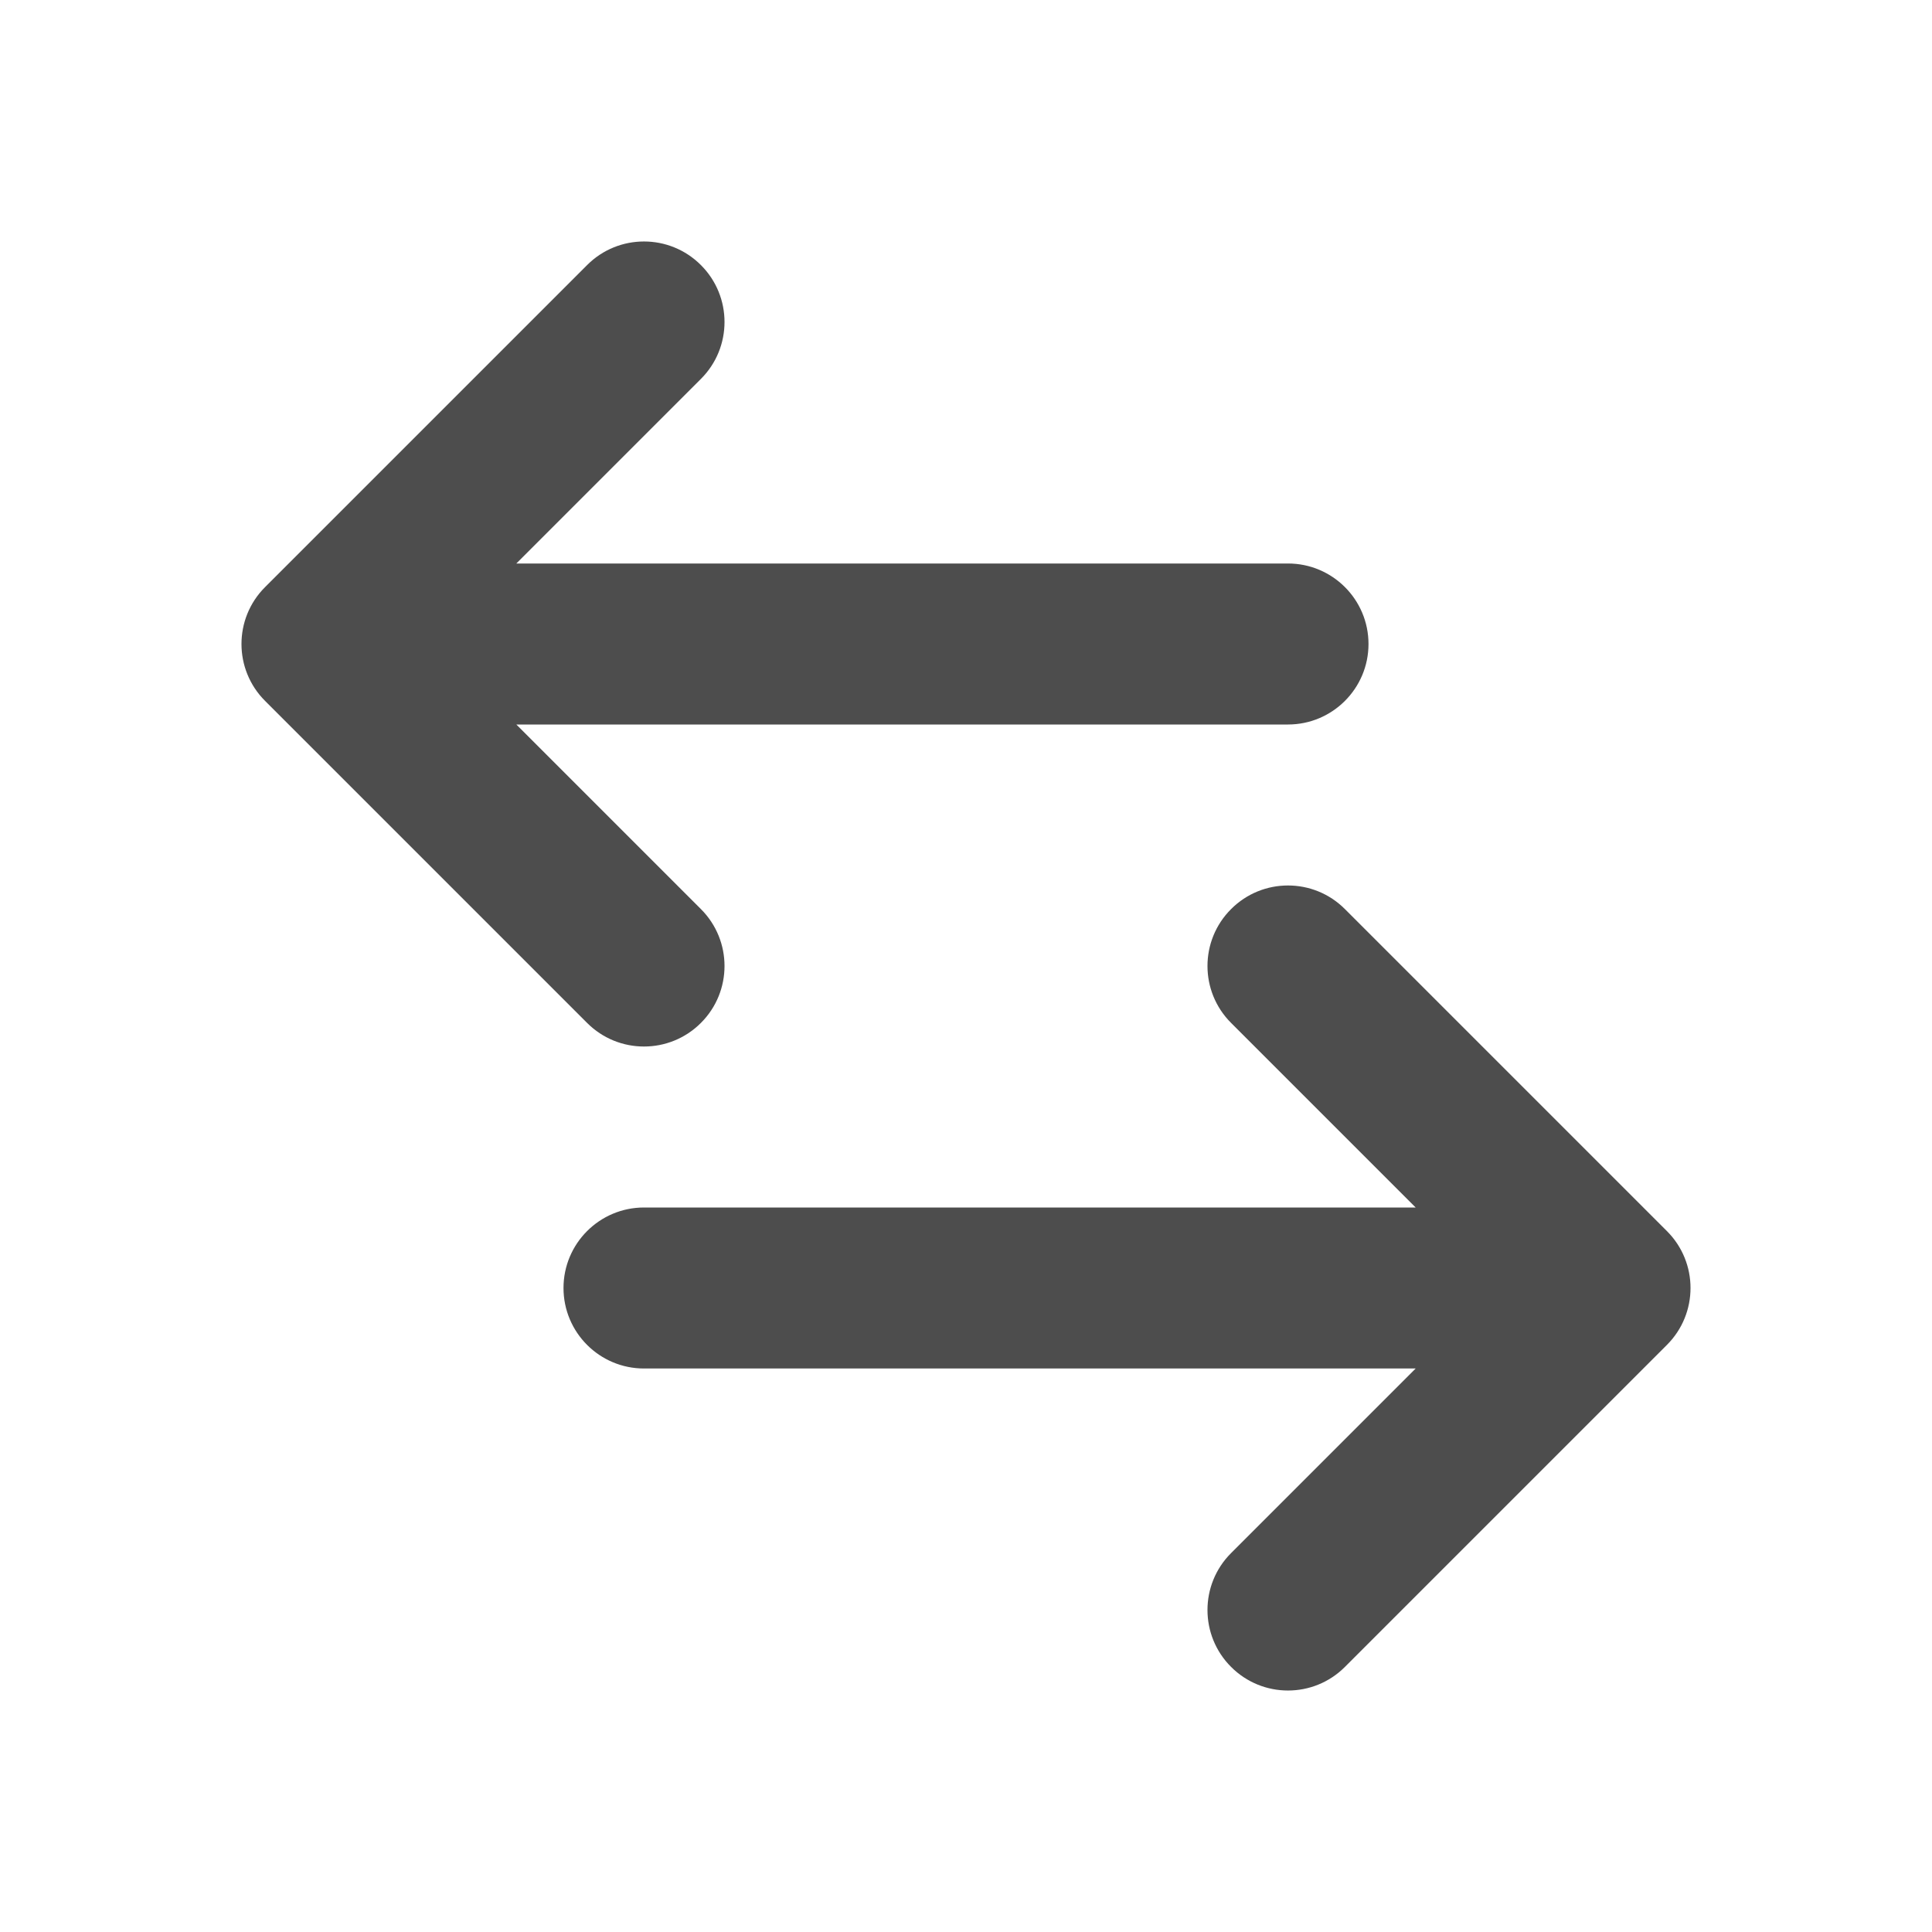
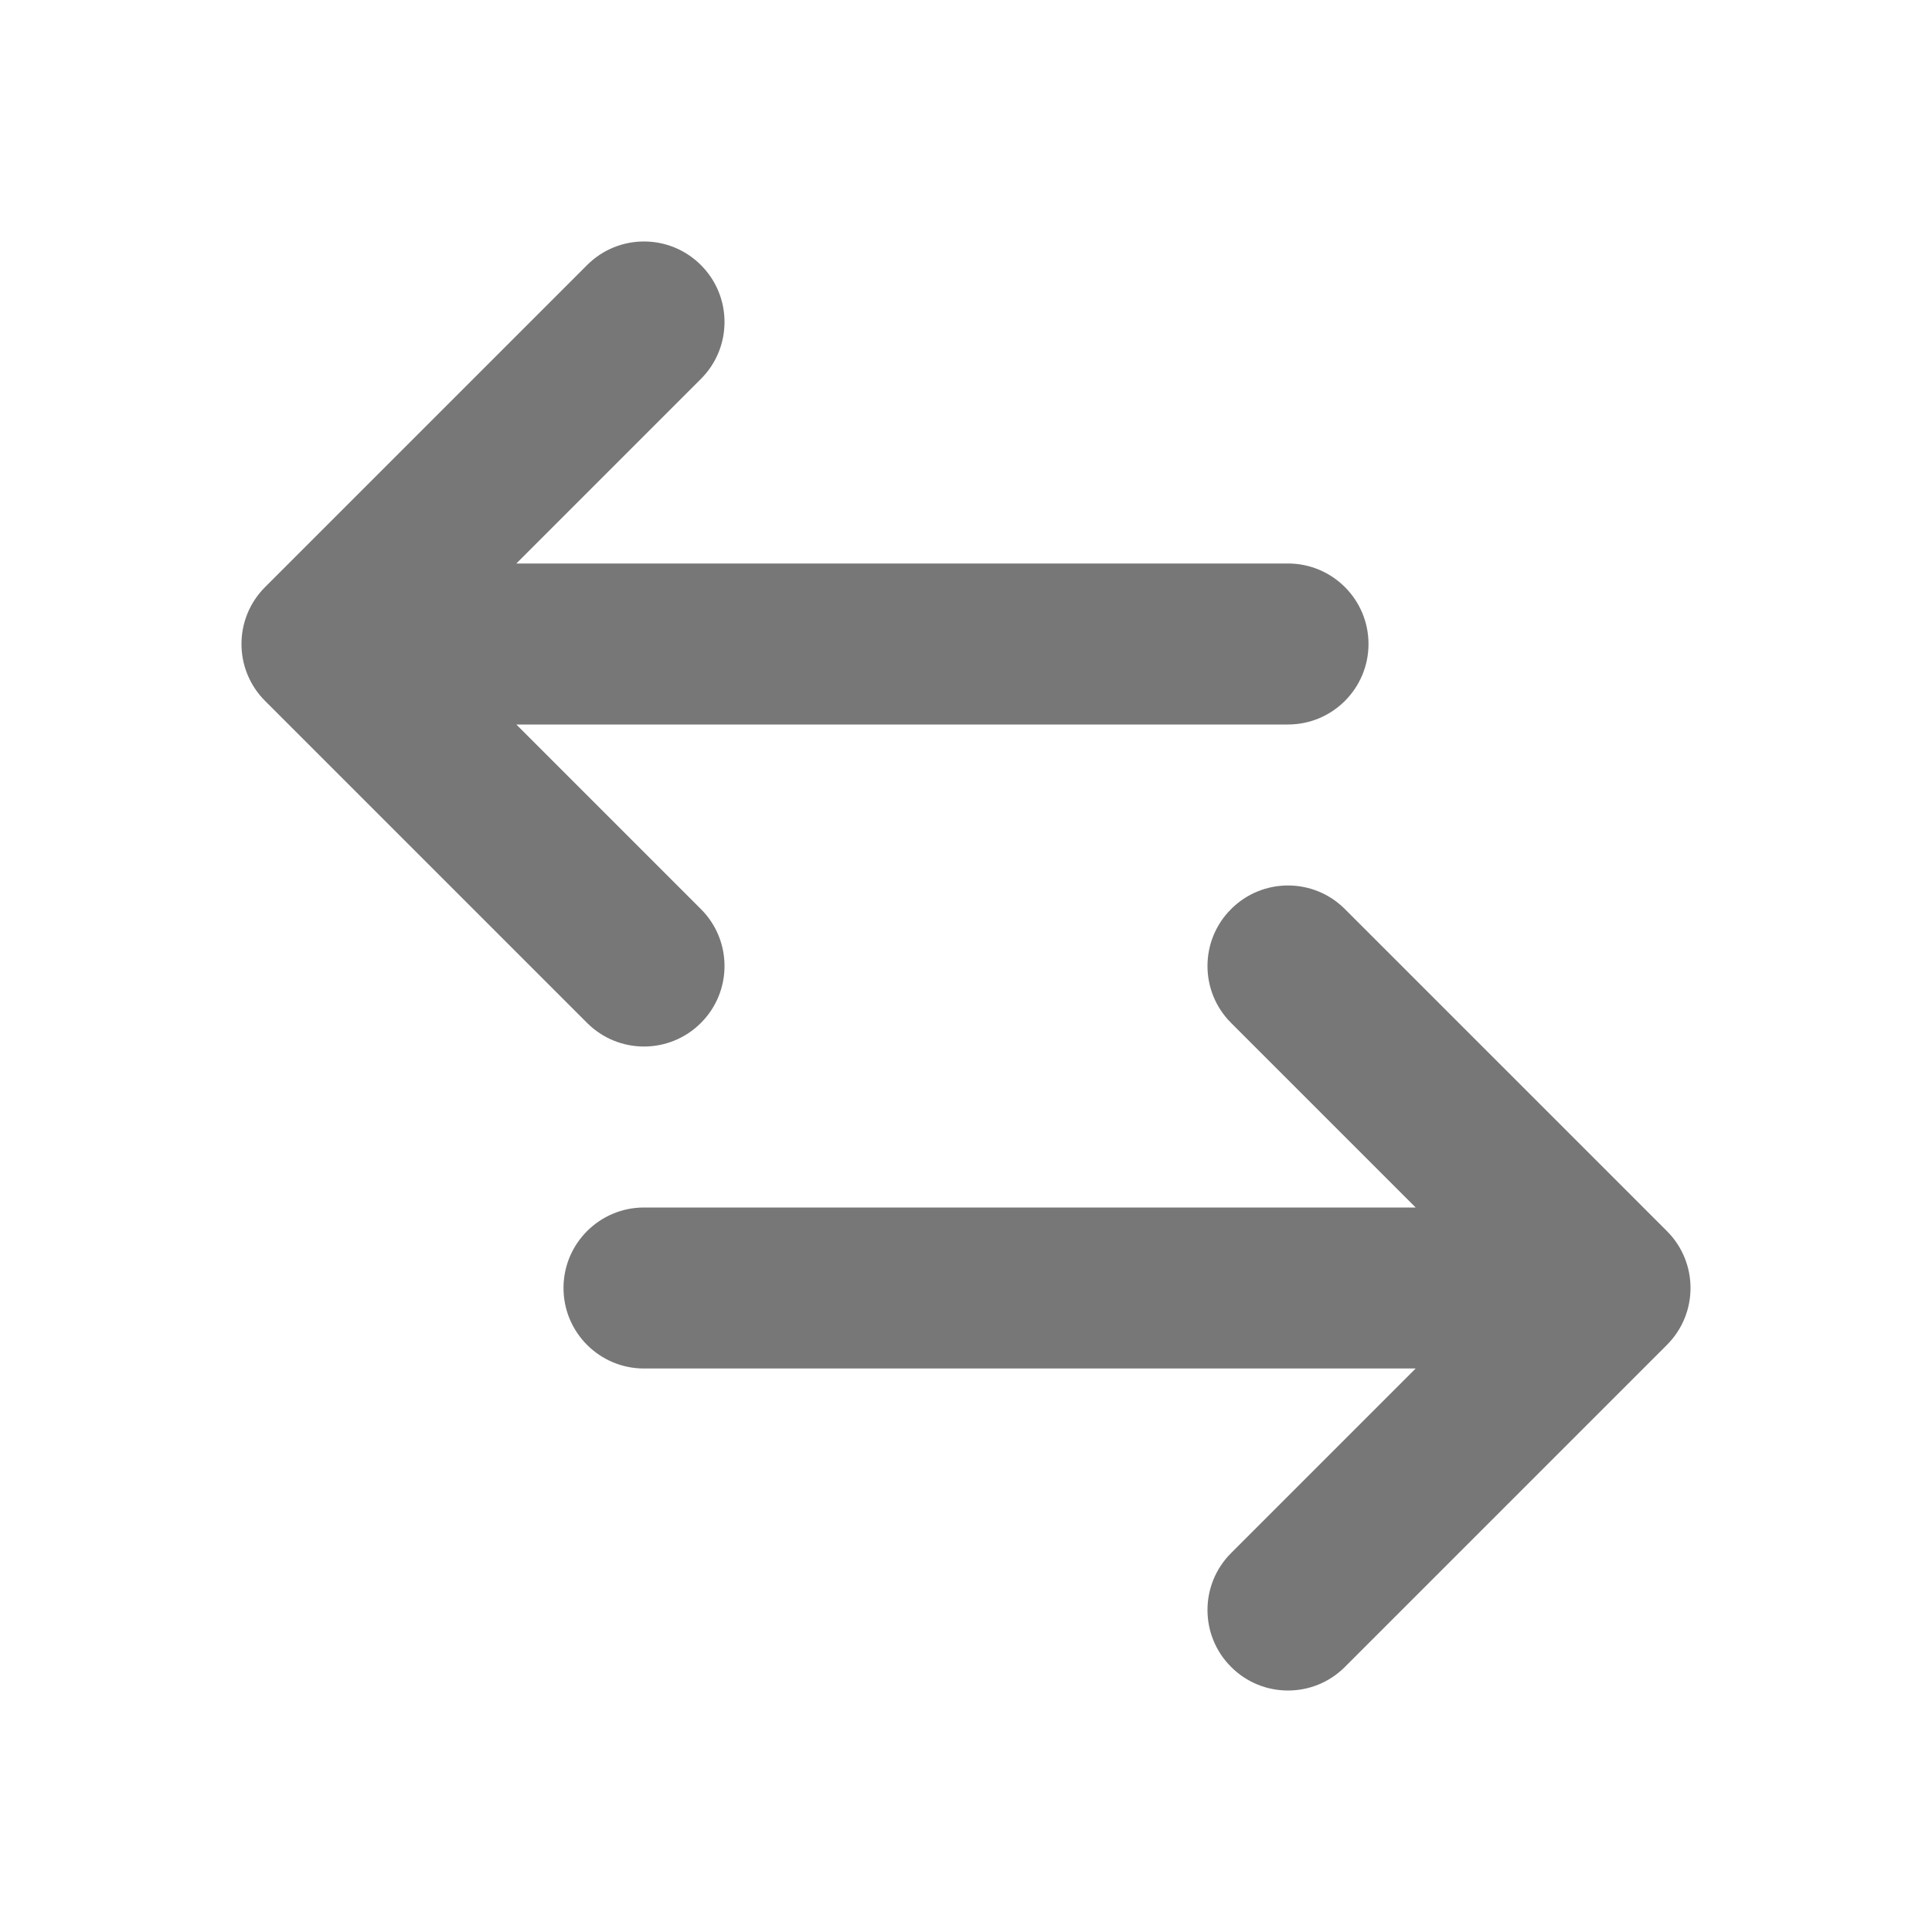
- <svg xmlns="http://www.w3.org/2000/svg" width="800px" height="800px" viewBox="0 0 24 24" fill="#4d4d4d">
+ <svg xmlns="http://www.w3.org/2000/svg" width="800px" height="800px" viewBox="0 0 24 24" fill="#777777">
  <path d="M8.707 4.707C9.098 4.317 9.098 3.683 8.707 3.293C8.317 2.902 7.683 2.902 7.293 3.293L3.293 7.293C2.902 7.683 2.902 8.317 3.293 8.707L7.293 12.707C7.683 13.098 8.317 13.098 8.707 12.707C9.098 12.317 9.098 11.683 8.707 11.293L6.414 9H16C16.552 9 17 8.552 17 8C17 7.448 16.552 7 16 7H6.414L8.707 4.707ZM20.707 15.293L16.707 11.293C16.317 10.902 15.683 10.902 15.293 11.293C14.902 11.683 14.902 12.317 15.293 12.707L17.586 15H8C7.448 15 7 15.448 7 16C7 16.552 7.448 17 8 17H17.586L15.293 19.293C14.902 19.683 14.902 20.317 15.293 20.707C15.683 21.098 16.317 21.098 16.707 20.707L20.707 16.707C21.098 16.317 21.098 15.683 20.707 15.293Z" />
</svg>
